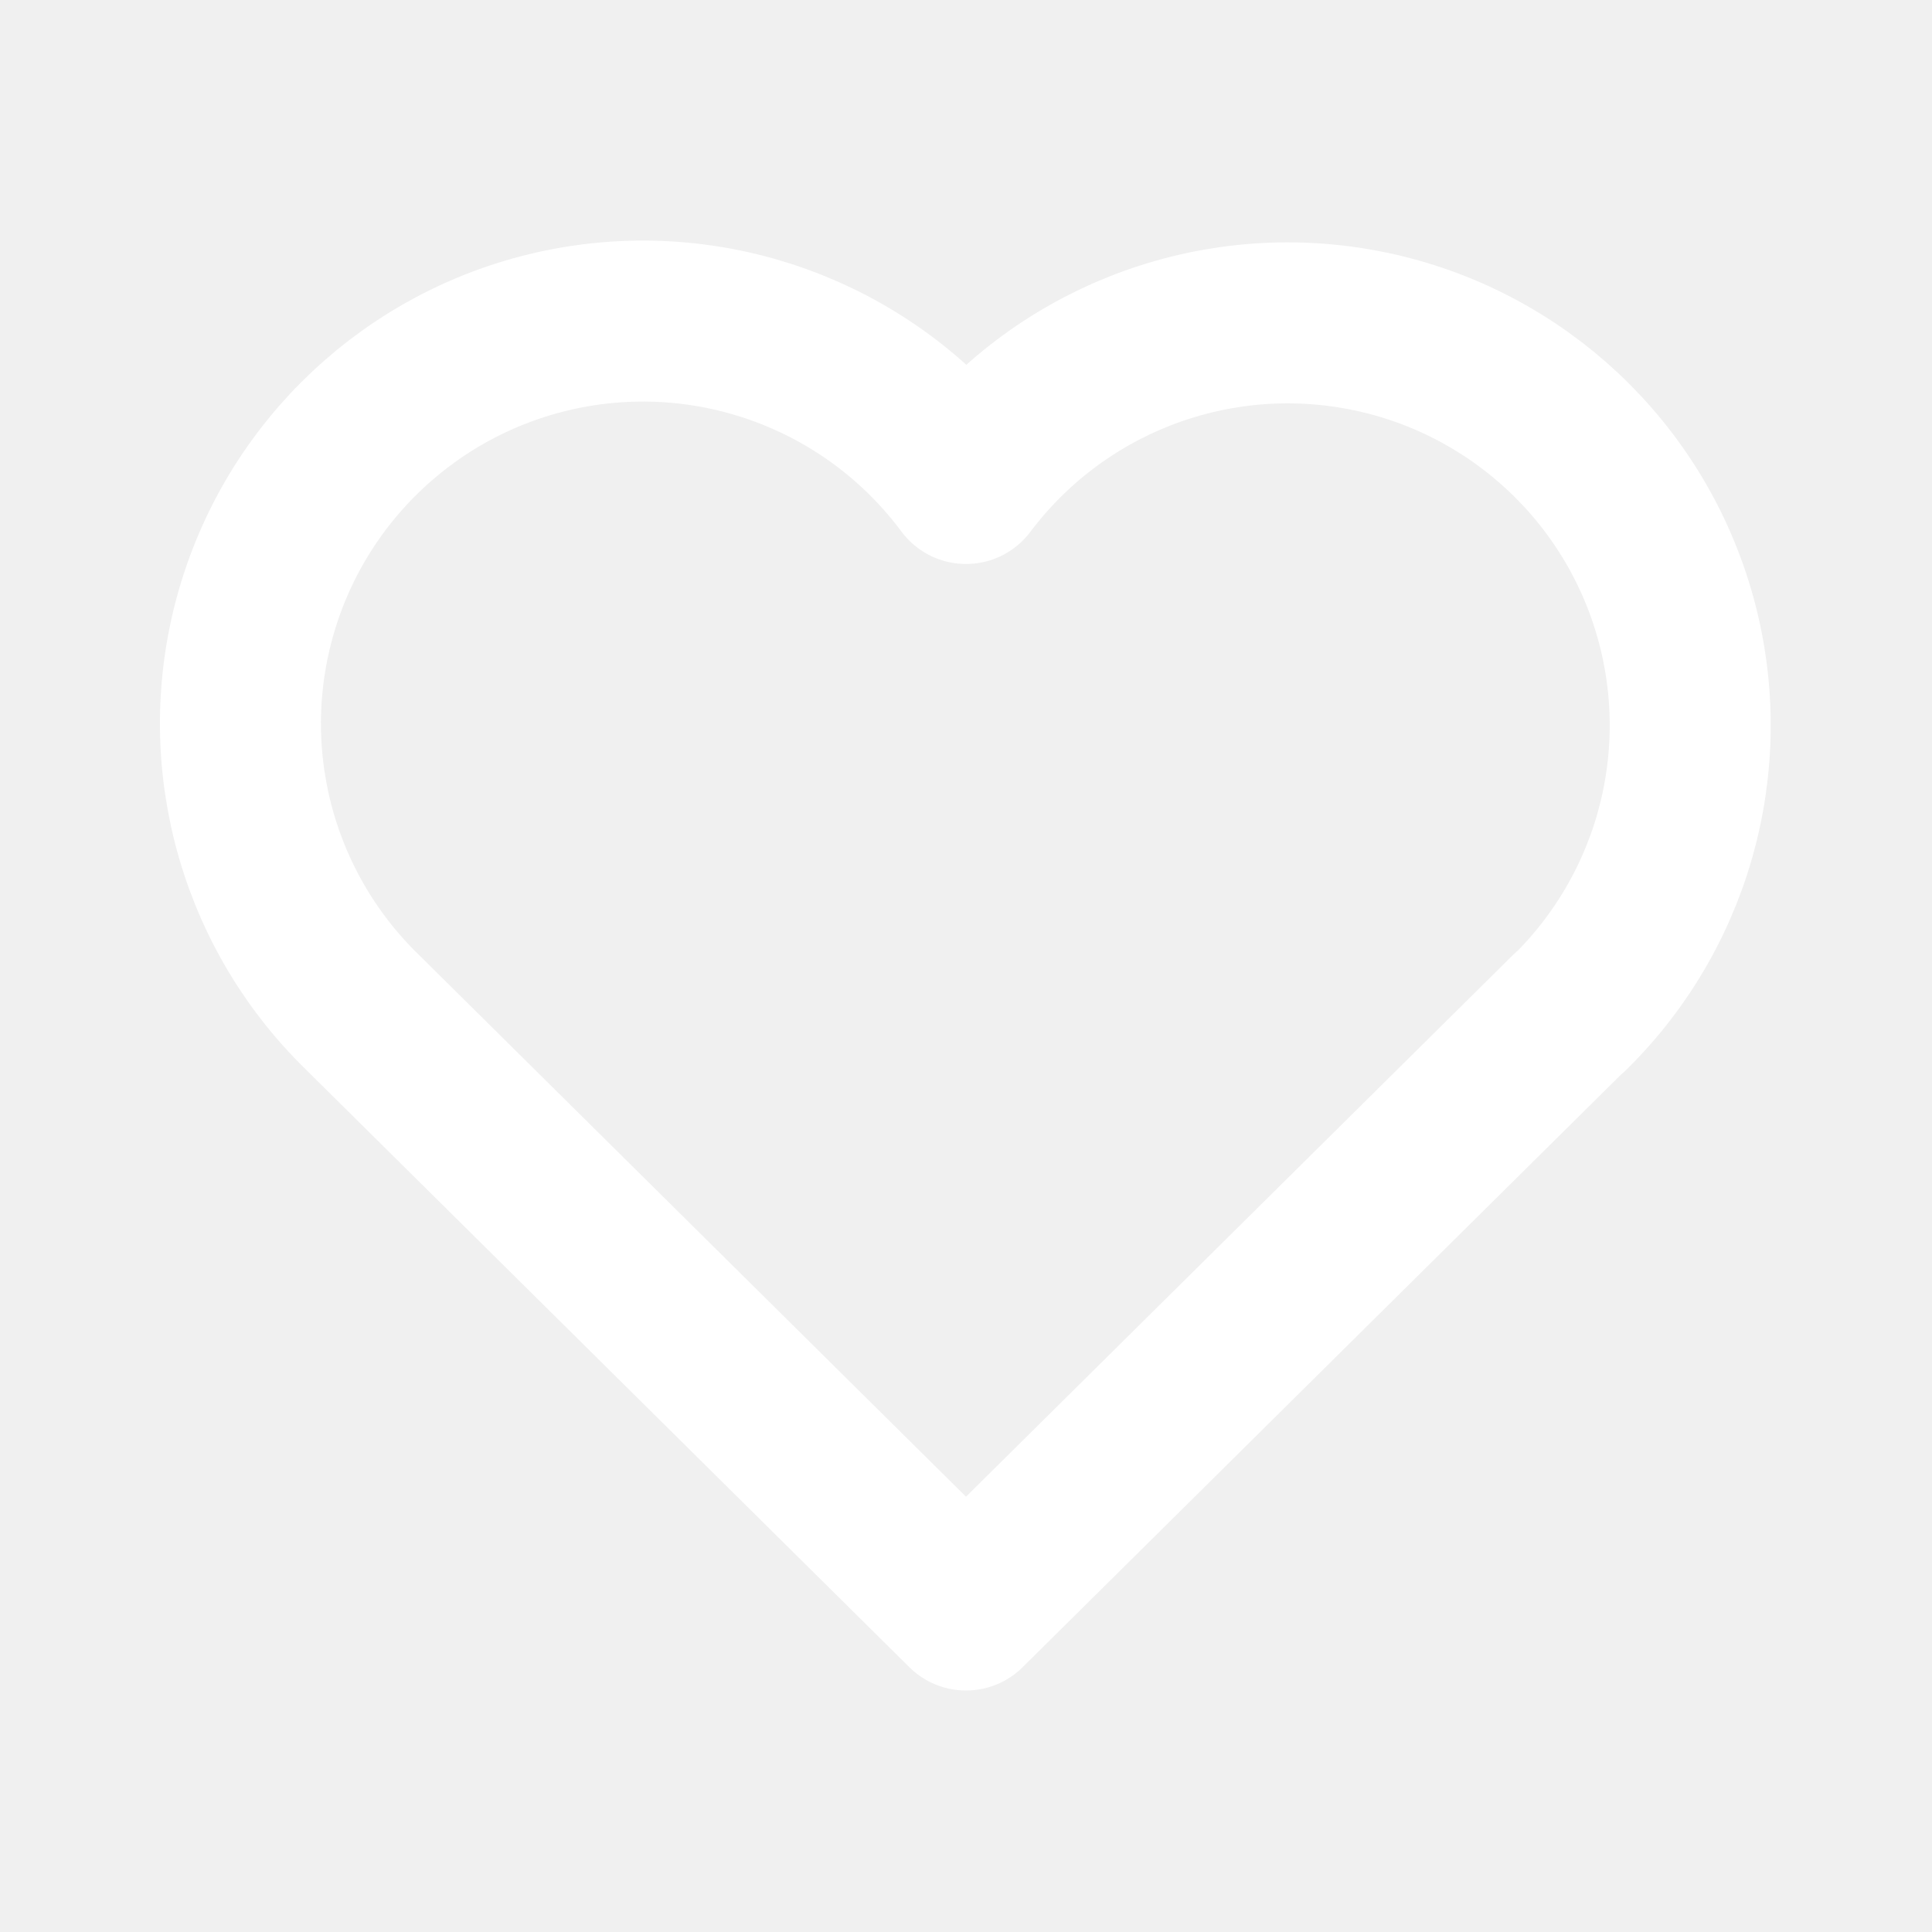
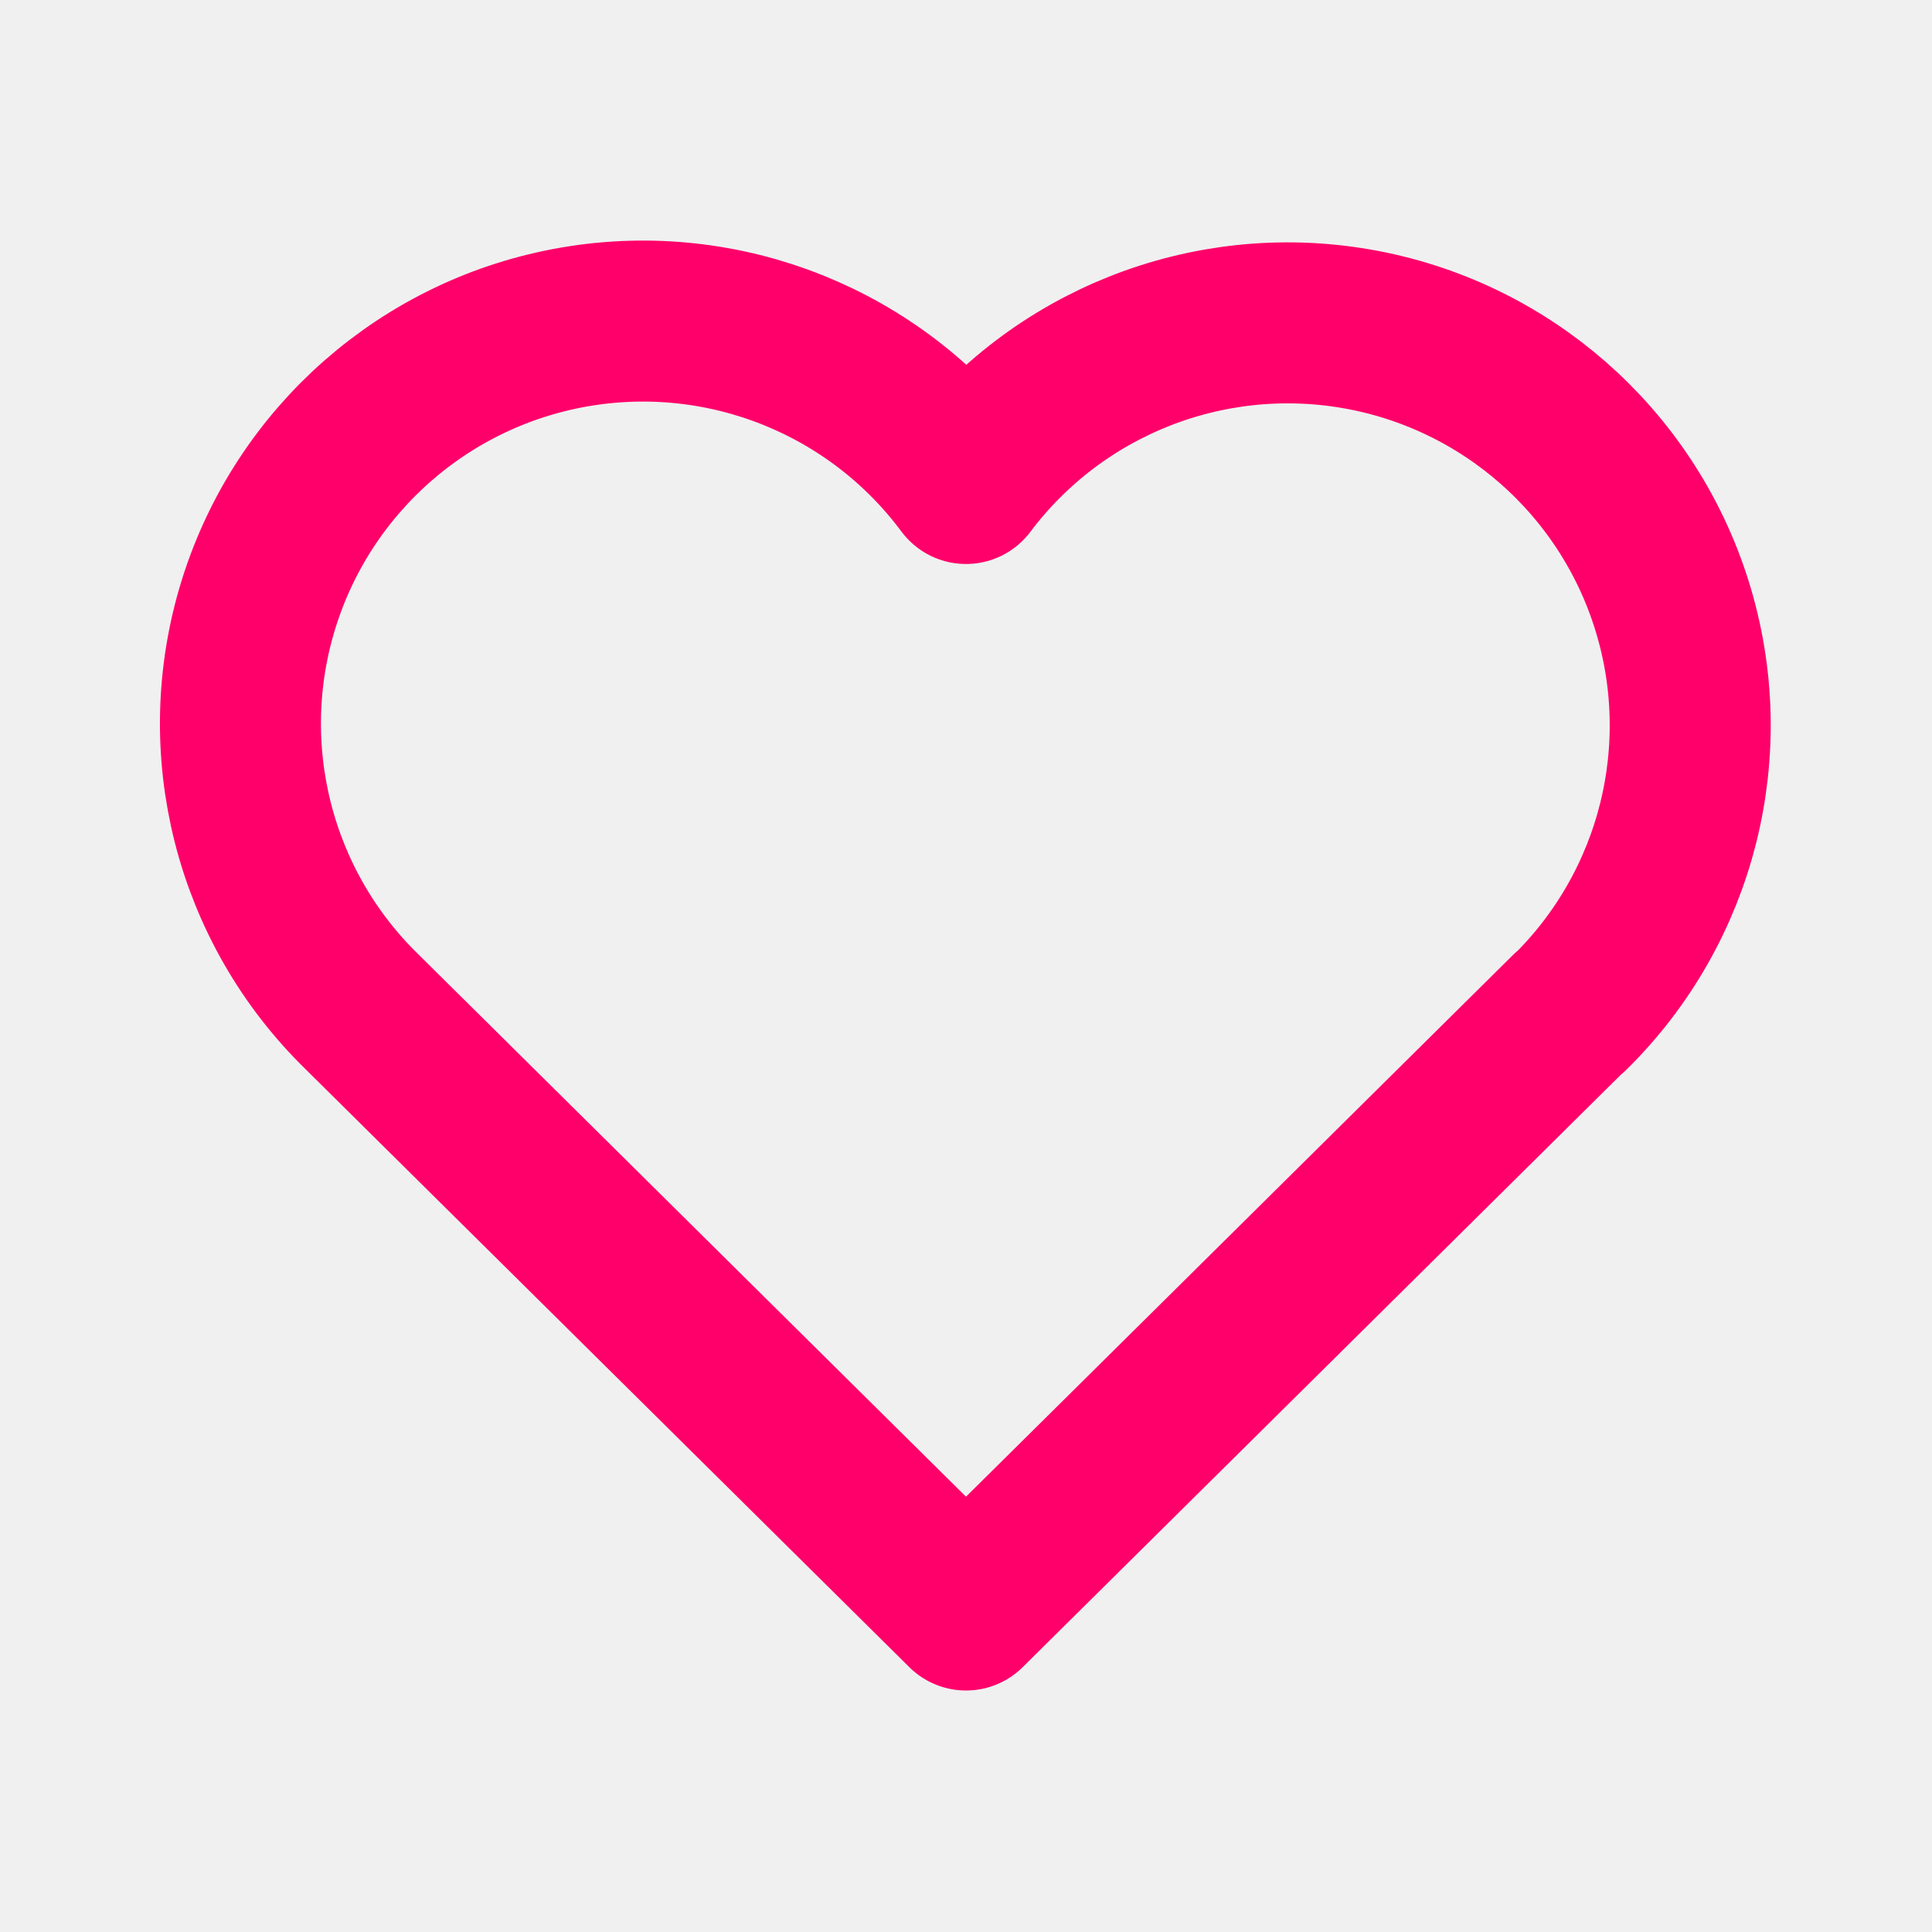
- <svg xmlns="http://www.w3.org/2000/svg" width="24" height="24" viewBox="0 0 24 24" fill="none" stroke="#fff" stroke-width="2" stroke-linecap="round" stroke-linejoin="round" class="icon icon-tabler icons-tabler-outline icon-tabler-heart">
+ <svg xmlns="http://www.w3.org/2000/svg" width="24" height="24" viewBox="0 0 24 24" fill="none" stroke="#ff006a" stroke-width="2" stroke-linecap="round" stroke-linejoin="round" class="icon icon-tabler icons-tabler-outline icon-tabler-heart">
  <path stroke="none" d="M0 0h24v24H0z" fill="none" />
  <path d="M19.5 12.572l-7.5 7.428l-7.5 -7.428a5 5 0 1 1 7.5 -6.566a5 5 0 1 1 7.5 6.572" />
</svg>
